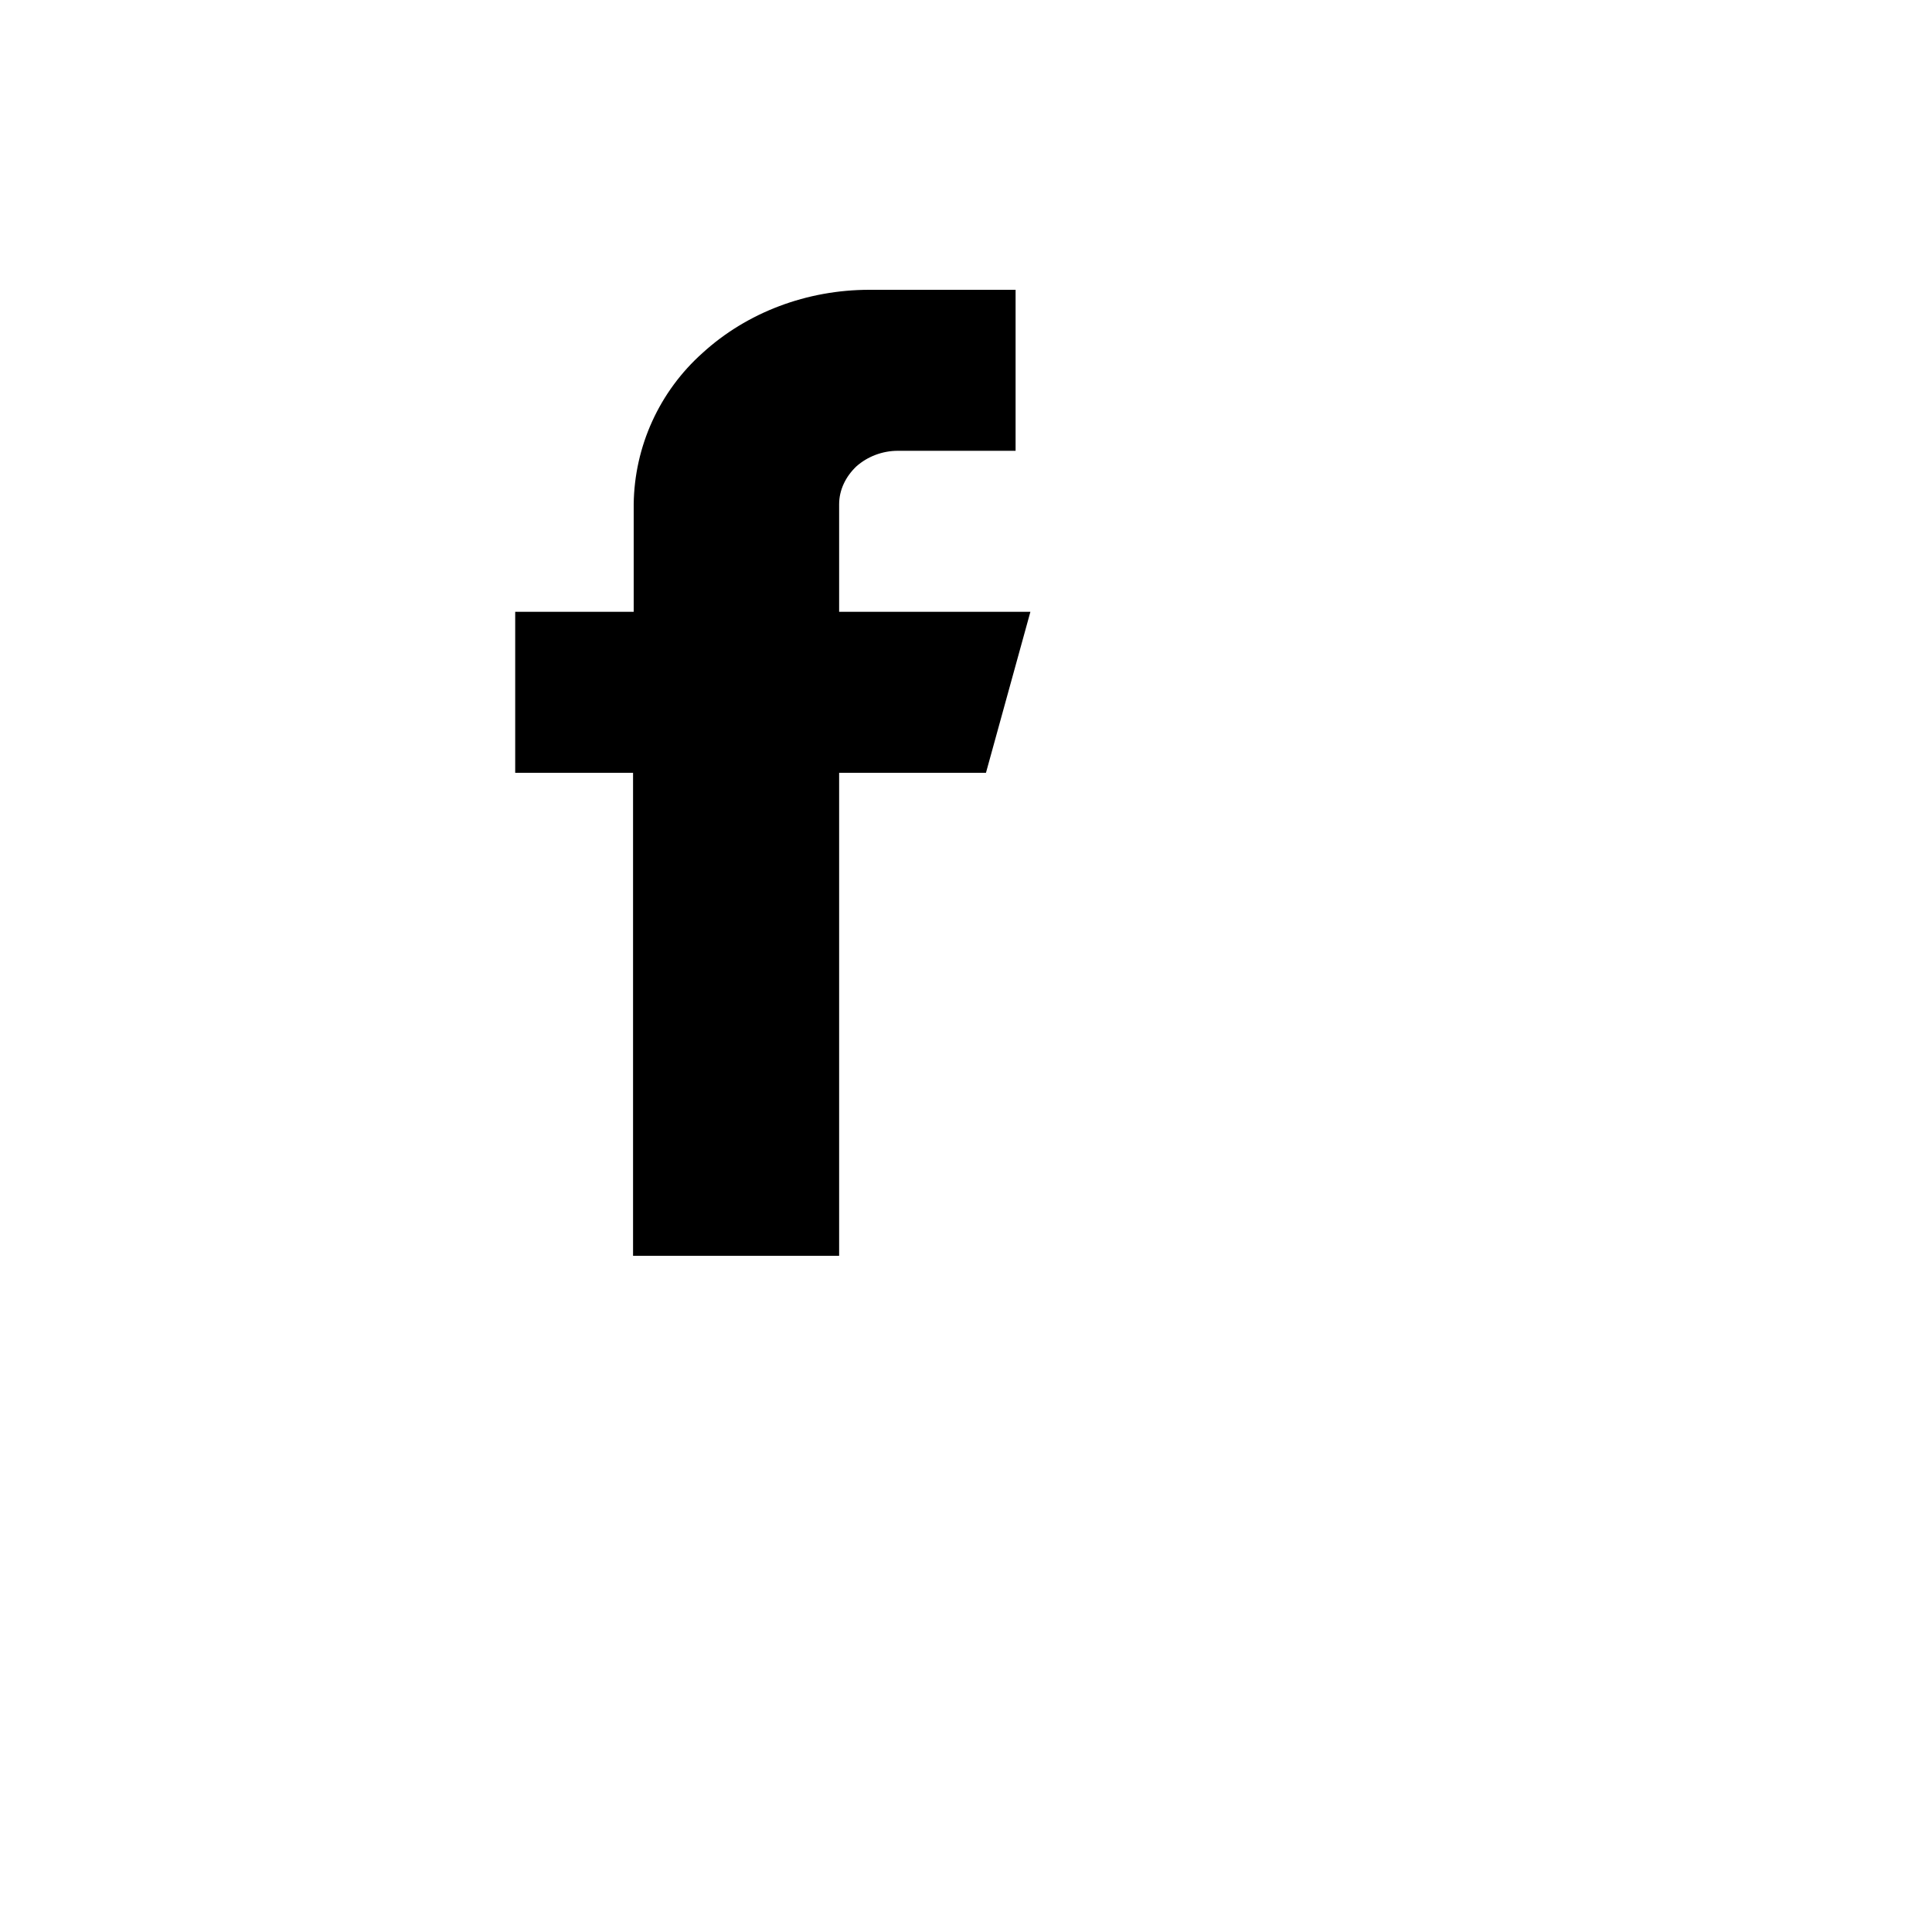
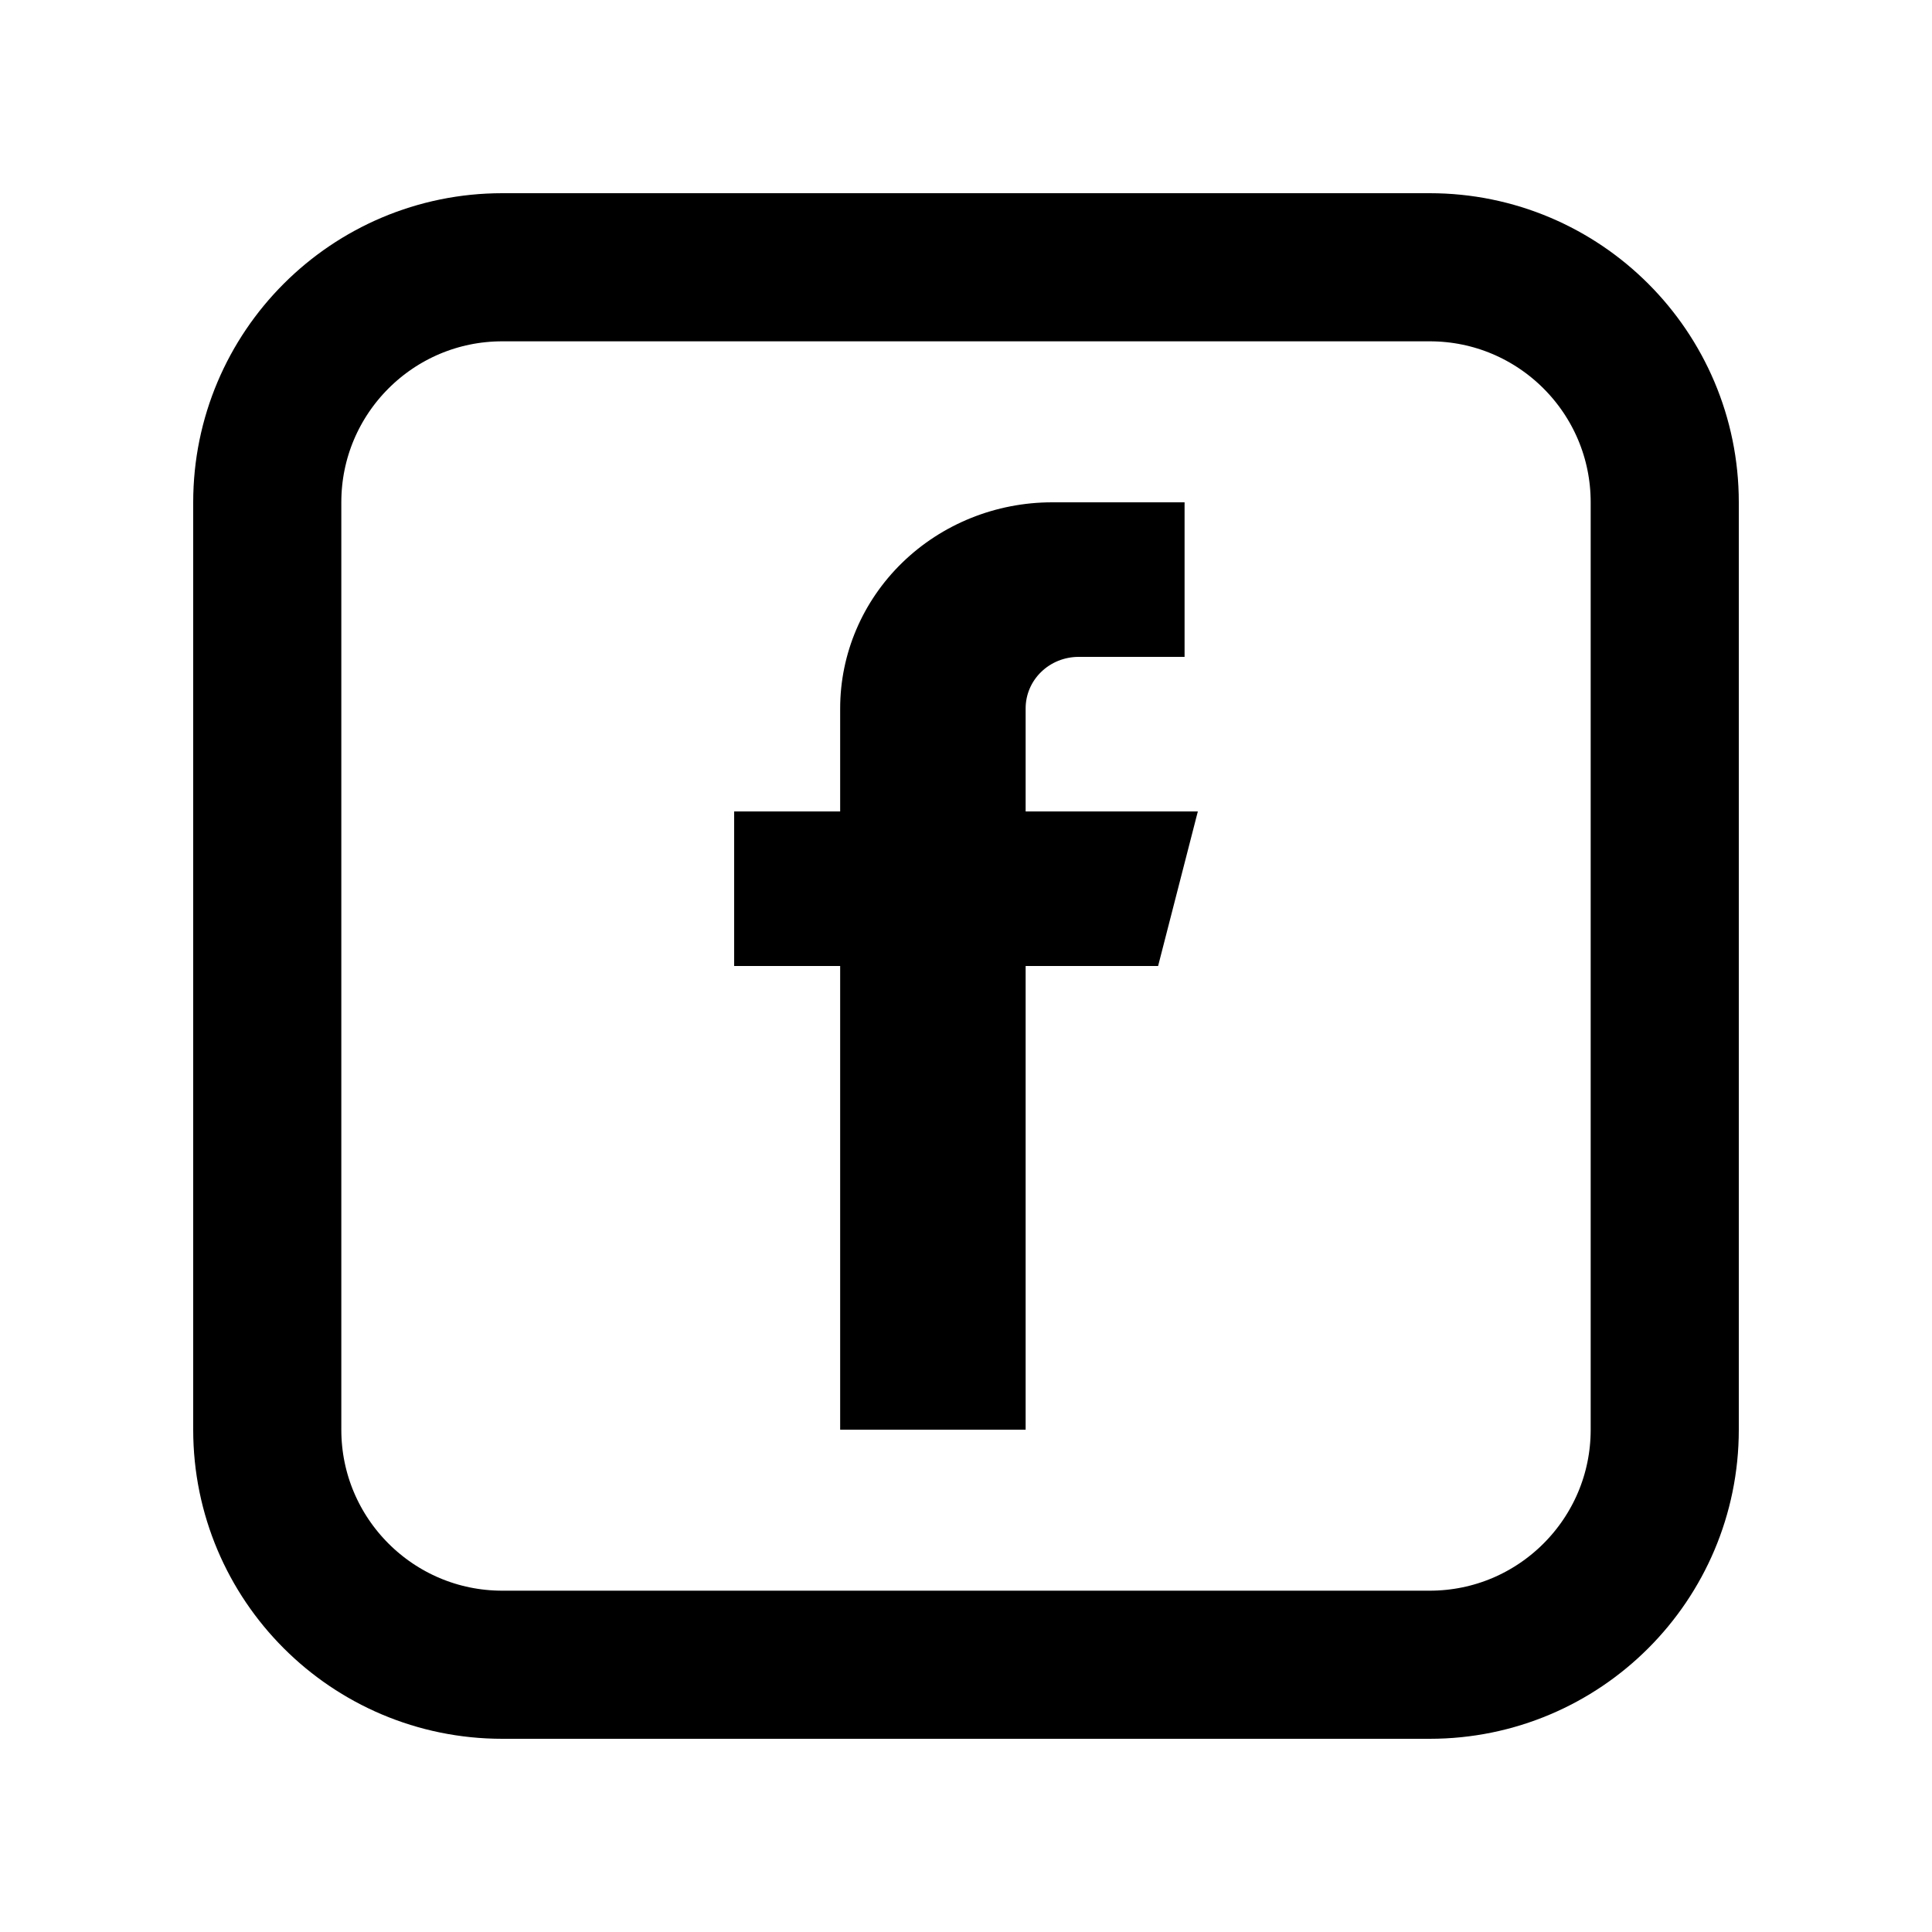
<svg xmlns="http://www.w3.org/2000/svg" viewBox="0 0 30 30" fill="none">
-   <path d="M16 9.5h-2.97V7.83c0-.22.1-.43.27-.59.17-.15.4-.24.64-.24h1.83V4.5H13.5c-.97 0-1.9.35-2.59.98a3.2 3.2 0 0 0-1.07 2.35V9.5H8V12h1.83v7.5h3.2V12h2.28L16 9.5Z" fill="currentColor" />
+   <path d="M18.6 12.6H15.926V11C15.926 10.788 16.012 10.584 16.167 10.434C16.321 10.284 16.53 10.2 16.749 10.2H18.394V7.8H16.337C15.464 7.8 14.627 8.137 14.01 8.737C13.393 9.337 13.046 10.151 13.046 11V12.6H11.4V15H13.046V22.2H15.926V15H17.983L18.6 12.6Z" fill="currentColor" />
+   <rect x="4.15" y="4.15" width="21.7" height="21.7" rx="3.65" stroke="currentColor" stroke-width="2.3" />
</svg>
